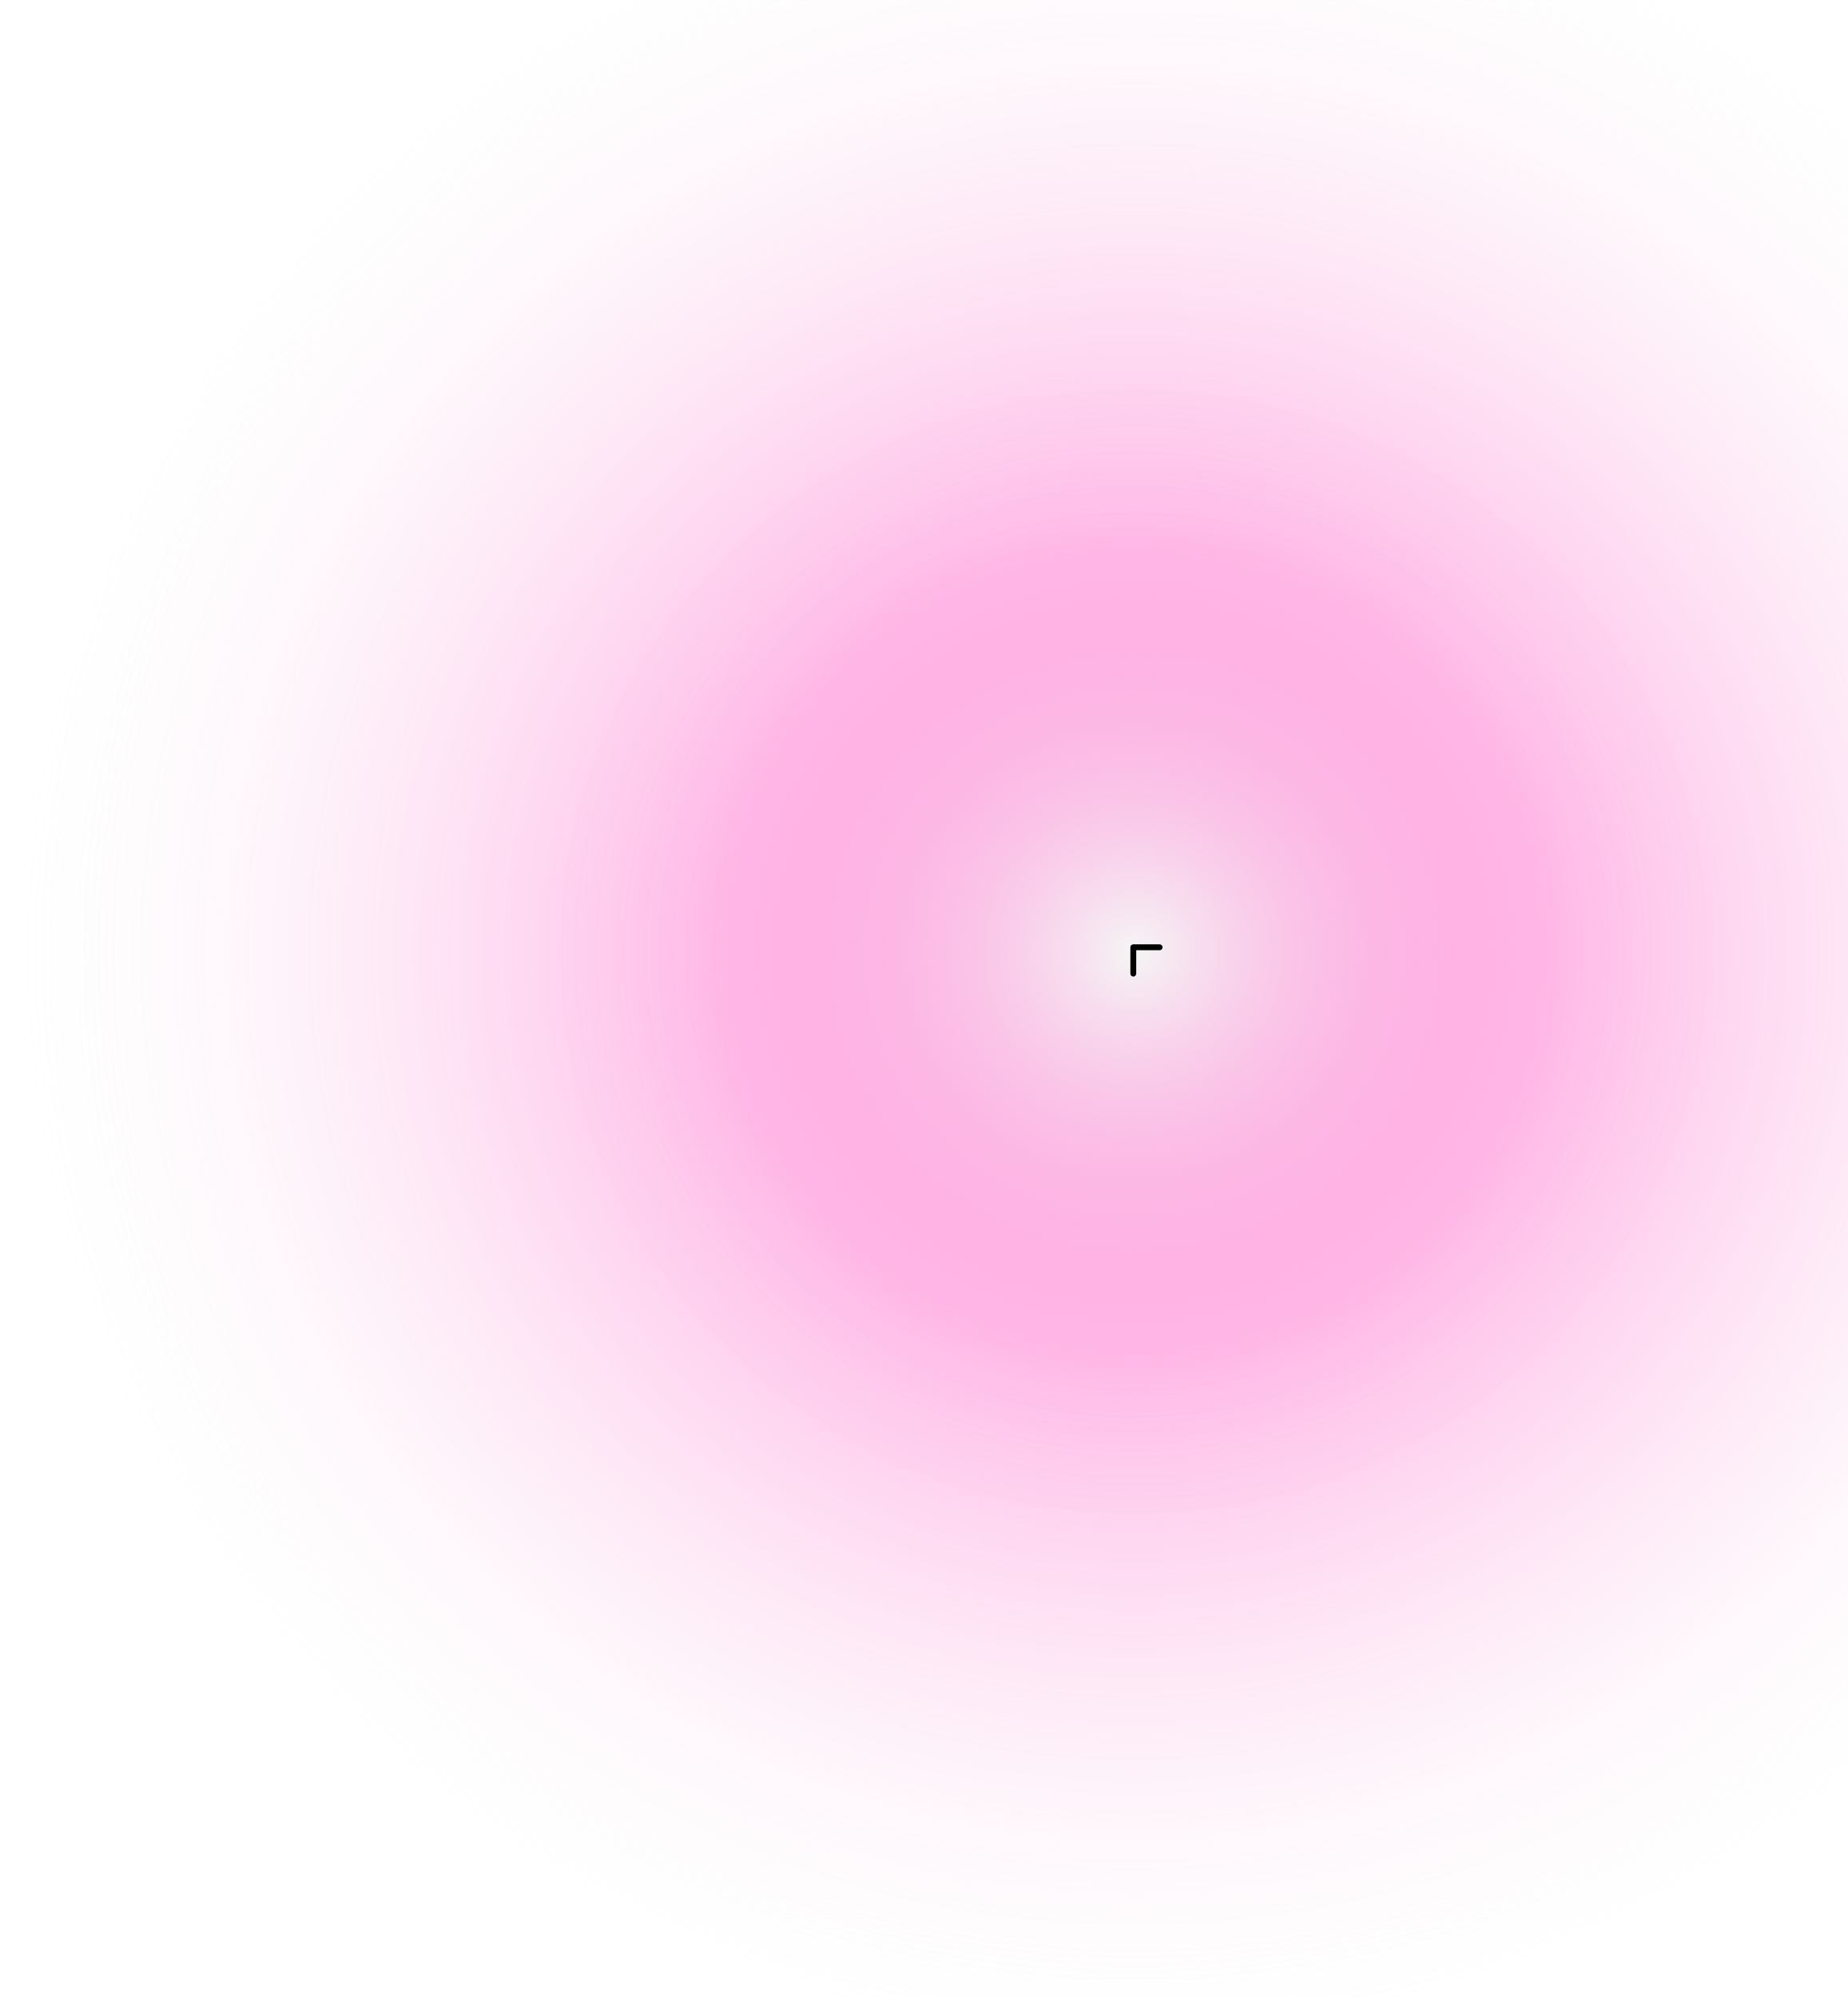
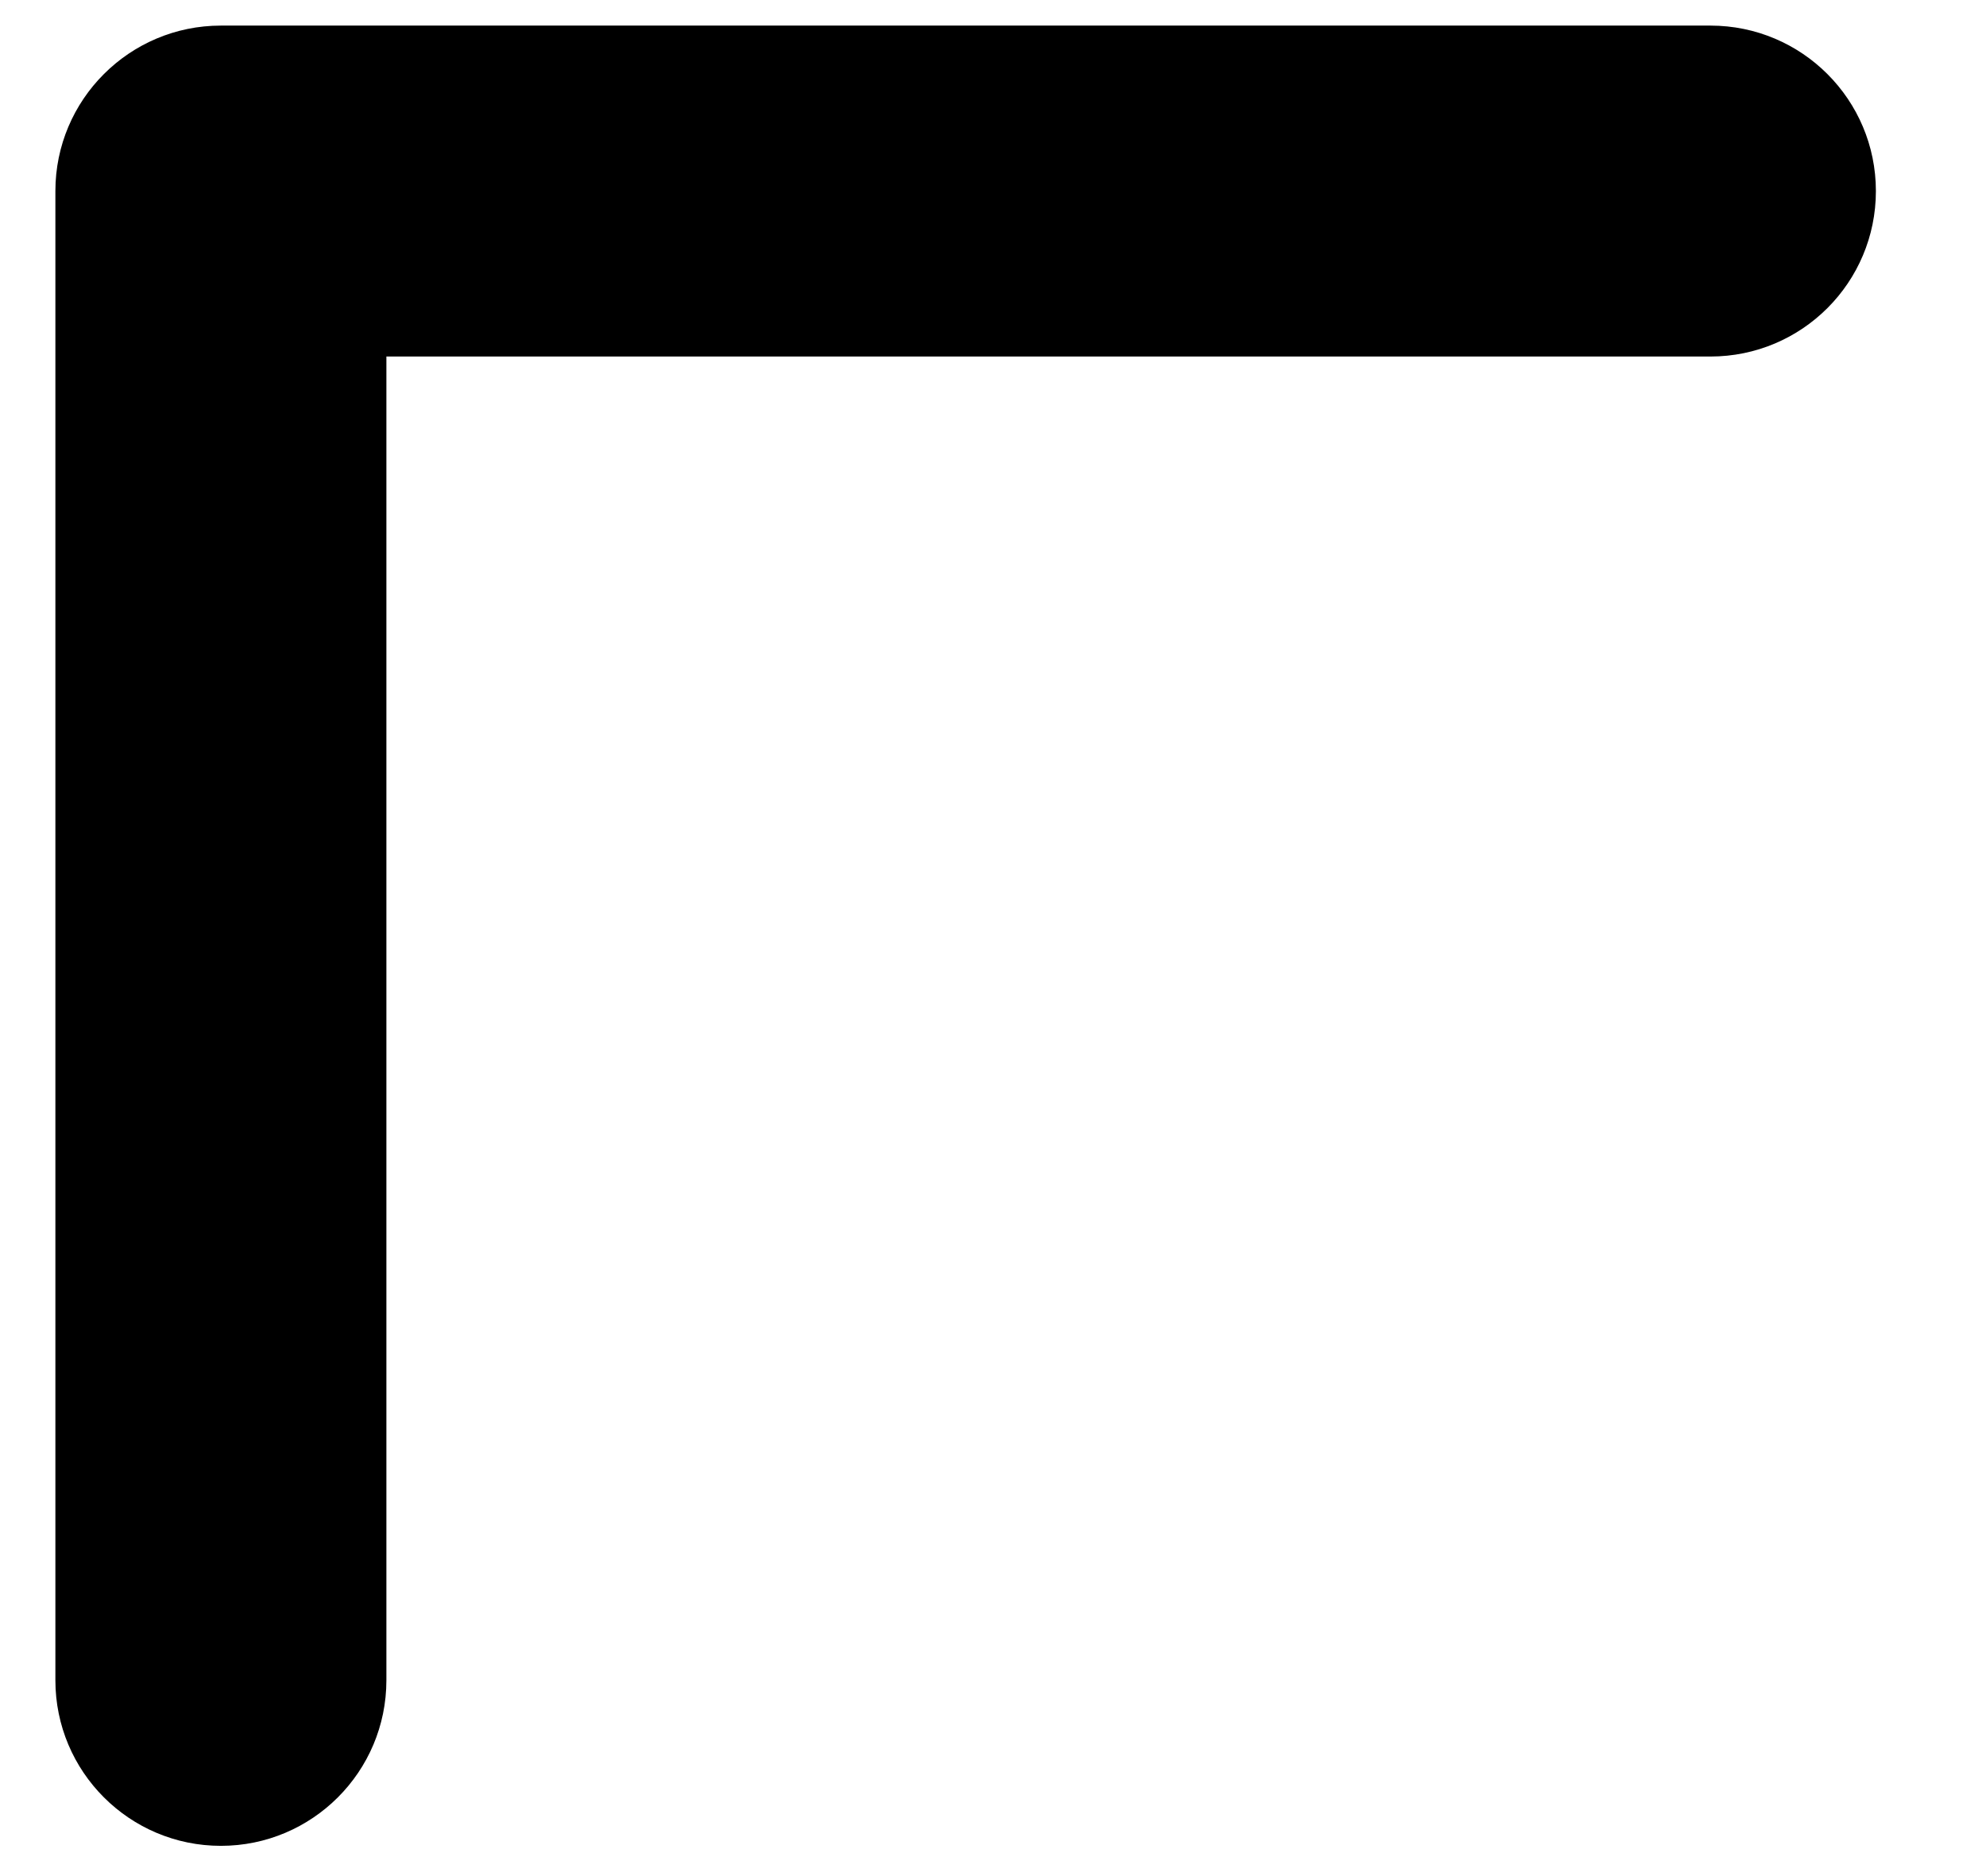
- <svg xmlns="http://www.w3.org/2000/svg" width="947" height="1024" viewBox="0 0 947 1024" fill="none">
-   <ellipse cx="581" cy="487.964" rx="581" ry="570.964" fill="url(#paint0_radial_103_703)" style="mix-blend-mode:darken" />
-   <path d="M581 484.233C580.172 484.233 579.5 484.905 579.5 485.733L579.5 499.233C579.5 500.062 580.172 500.733 581 500.733C581.828 500.733 582.5 500.062 582.5 499.233L582.5 487.233L594.5 487.233C595.328 487.233 596 486.562 596 485.733C596 484.905 595.328 484.233 594.5 484.233L581 484.233ZM583.176 485.788L582.061 484.673L579.939 486.794L581.055 487.909L583.176 485.788Z" fill="black" />
-   <defs>
-     <radialGradient id="paint0_radial_103_703" cx="0" cy="0" r="1" gradientUnits="userSpaceOnUse" gradientTransform="translate(581 487.964) rotate(90) scale(570.964 581)">
-       <stop stop-color="#F5F5F5" />
-       <stop offset="0.357" stop-color="#FF4DC2" stop-opacity="0.41" />
-       <stop offset="1" stop-color="#F5F5F5" stop-opacity="0" />
-     </radialGradient>
-   </defs>
+ <svg xmlns="http://www.w3.org/2000/svg" width="18" height="17" viewBox="0 0 18 17" fill="none">
+   <path d="M2.002 0.232C1.174 0.232 0.502 0.904 0.502 1.732L0.502 15.232C0.502 16.061 1.174 16.733 2.002 16.733C2.83 16.733 3.502 16.061 3.502 15.232L3.502 3.232L15.502 3.232C16.331 3.232 17.002 2.561 17.002 1.732C17.002 0.904 16.331 0.232 15.502 0.232L2.002 0.232ZM4.178 1.787L3.063 0.672L0.941 2.793L2.057 3.908L4.178 1.787Z" fill="black" />
</svg>
